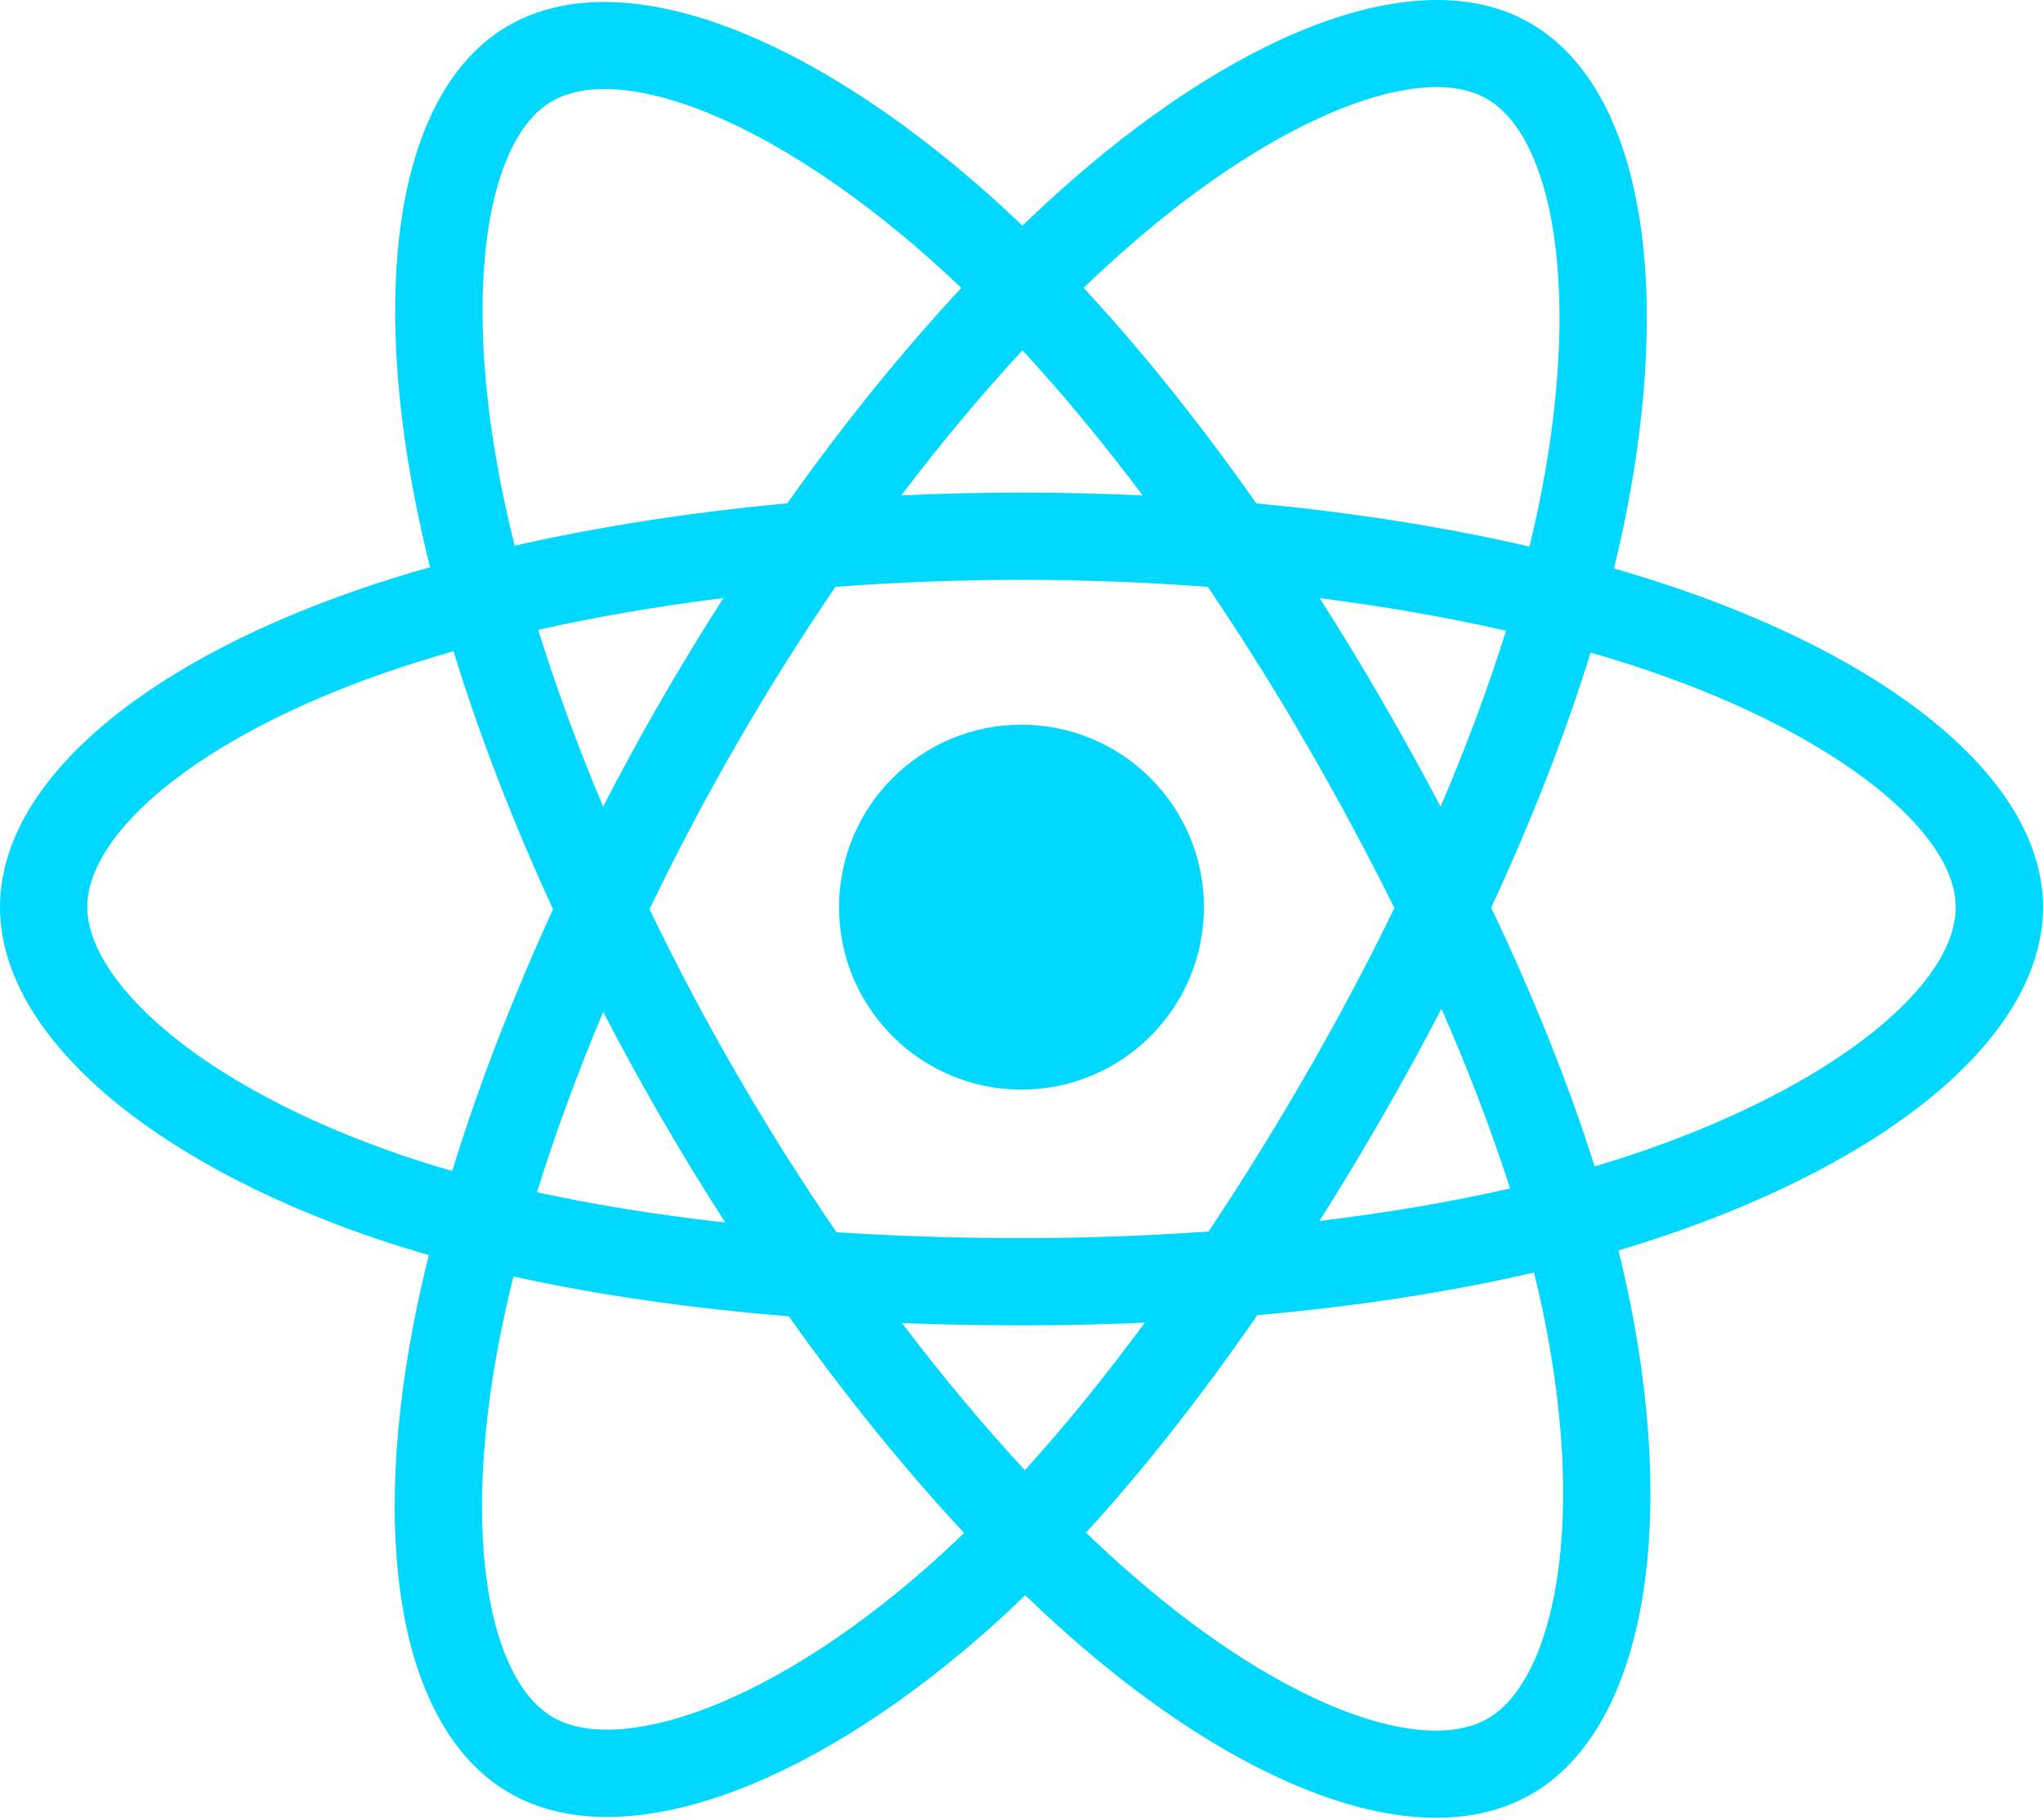
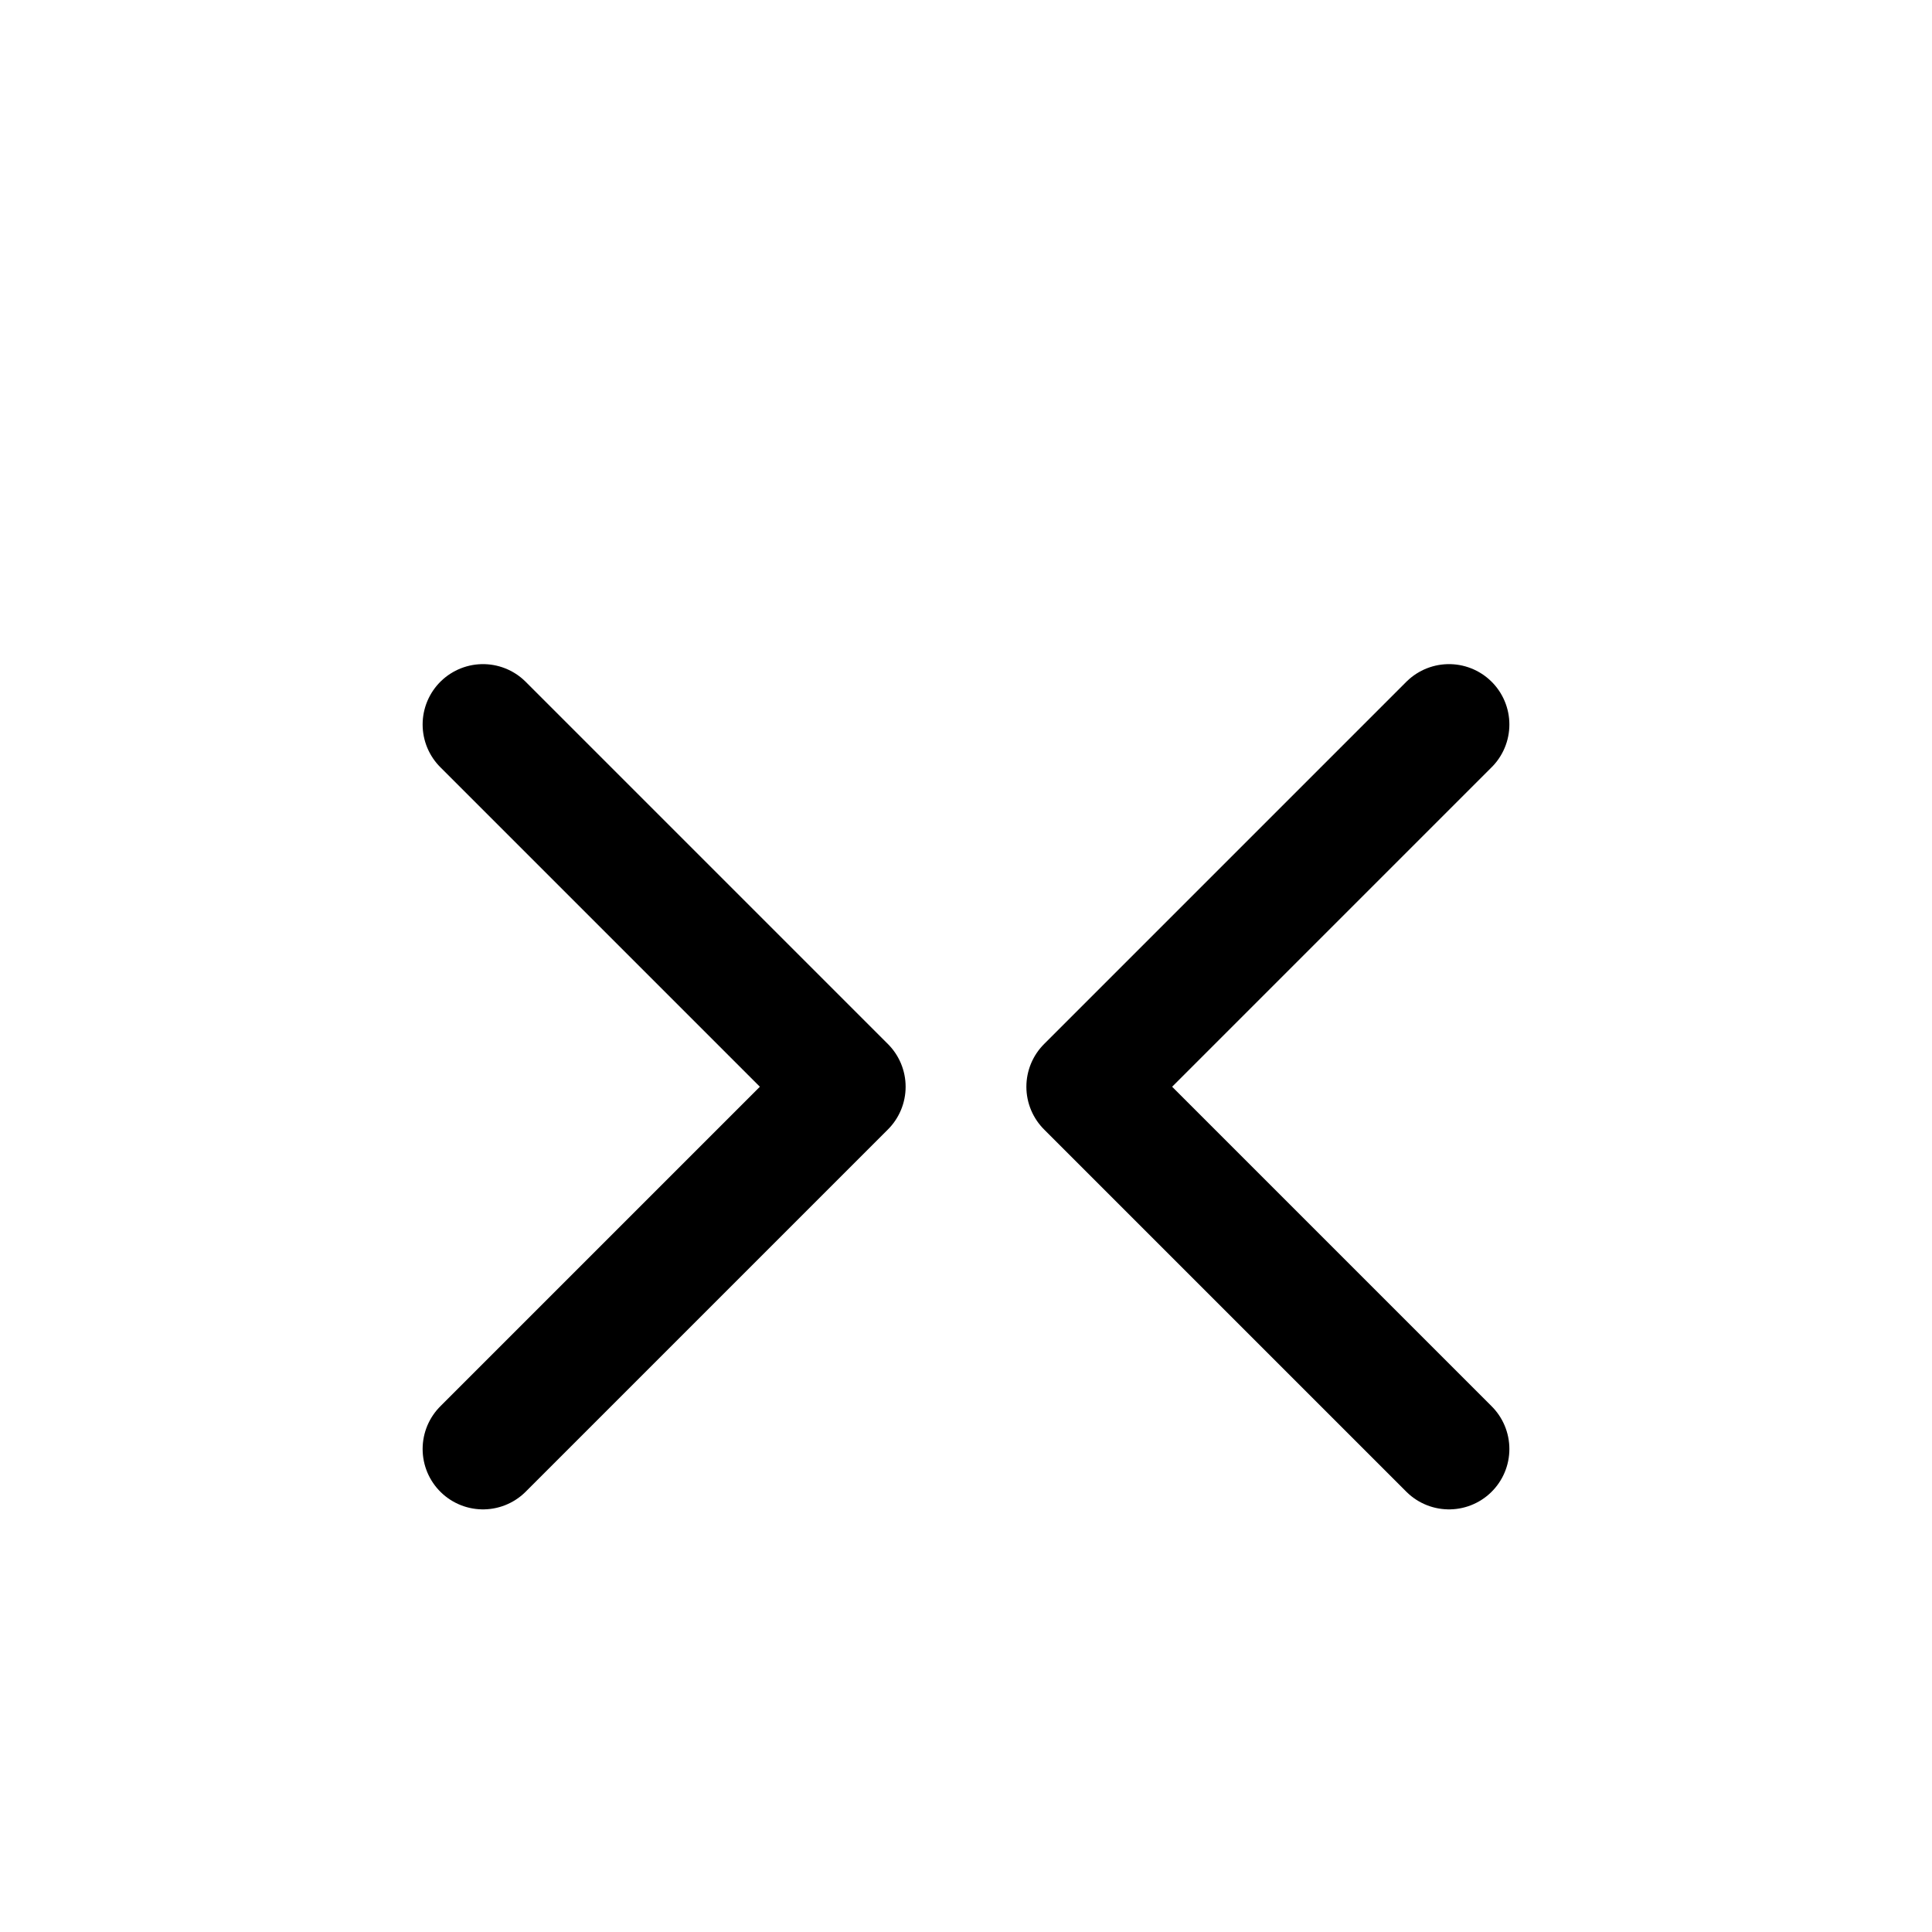
- <svg xmlns="http://www.w3.org/2000/svg" aria-hidden="true" role="img" class="iconify iconify--logos" width="35.93" height="32" preserveAspectRatio="xMidYMid meet" viewBox="0 0 256 228">
-   <path fill="#00D8FF" d="M210.483 73.824a171.49 171.49 0 0 0-8.24-2.597c.465-1.9.893-3.777 1.273-5.621c6.238-30.281 2.16-54.676-11.769-62.708c-13.355-7.7-35.196.329-57.254 19.526a171.23 171.23 0 0 0-6.375 5.848a155.866 155.866 0 0 0-4.241-3.917C100.759 3.829 77.587-4.822 63.673 3.233C50.33 10.957 46.379 33.89 51.995 62.588a170.974 170.974 0 0 0 1.892 8.48c-3.28.932-6.445 1.924-9.474 2.98C17.309 83.498 0 98.307 0 113.668c0 15.865 18.582 31.778 46.812 41.427a145.52 145.52 0 0 0 6.921 2.165a167.467 167.467 0 0 0-2.01 9.138c-5.354 28.2-1.173 50.591 12.134 58.266c13.744 7.926 36.812-.22 59.273-19.855a145.567 145.567 0 0 0 5.342-4.923a168.064 168.064 0 0 0 6.92 6.314c21.758 18.722 43.246 26.282 56.54 18.586c13.731-7.949 18.194-32.003 12.4-61.268a145.016 145.016 0 0 0-1.535-6.842c1.62-.48 3.21-.974 4.76-1.488c29.348-9.723 48.443-25.443 48.443-41.52c0-15.417-17.868-30.326-45.517-39.844Zm-6.365 70.984c-1.4.463-2.836.91-4.3 1.345c-3.24-10.257-7.612-21.163-12.963-32.432c5.106-11 9.31-21.767 12.459-31.957c2.619.758 5.16 1.557 7.61 2.4c23.69 8.156 38.14 20.213 38.14 29.504c0 9.896-15.606 22.743-40.946 31.14Zm-10.514 20.834c2.562 12.94 2.927 24.64 1.23 33.787c-1.524 8.219-4.59 13.698-8.382 15.893c-8.067 4.67-25.32-1.4-43.927-17.412a156.726 156.726 0 0 1-6.437-5.87c7.214-7.889 14.423-17.06 21.459-27.246c12.376-1.098 24.068-2.894 34.671-5.345a134.17 134.17 0 0 1 1.386 6.193ZM87.276 214.515c-7.882 2.783-14.16 2.863-17.955.675c-8.075-4.657-11.432-22.636-6.853-46.752a156.923 156.923 0 0 1 1.869-8.499c10.486 2.32 22.093 3.988 34.498 4.994c7.084 9.967 14.501 19.128 21.976 27.15a134.668 134.668 0 0 1-4.877 4.492c-9.933 8.682-19.886 14.842-28.658 17.94ZM50.35 144.747c-12.483-4.267-22.792-9.812-29.858-15.863c-6.35-5.437-9.555-10.836-9.555-15.216c0-9.322 13.897-21.212 37.076-29.293c2.813-.98 5.757-1.905 8.812-2.773c3.204 10.42 7.406 21.315 12.477 32.332c-5.137 11.18-9.399 22.249-12.634 32.792a134.718 134.718 0 0 1-6.318-1.979Zm12.378-84.26c-4.811-24.587-1.616-43.134 6.425-47.789c8.564-4.958 27.502 2.111 47.463 19.835a144.318 144.318 0 0 1 3.841 3.545c-7.438 7.987-14.787 17.08-21.808 26.988c-12.04 1.116-23.565 2.908-34.161 5.309a160.342 160.342 0 0 1-1.76-7.887Zm110.427 27.268a347.8 347.8 0 0 0-7.785-12.803c8.168 1.033 15.994 2.404 23.343 4.08c-2.206 7.072-4.956 14.465-8.193 22.045a381.151 381.151 0 0 0-7.365-13.322Zm-45.032-43.861c5.044 5.465 10.096 11.566 15.065 18.186a322.04 322.04 0 0 0-30.257-.006c4.974-6.559 10.069-12.652 15.192-18.18ZM82.802 87.83a323.167 323.167 0 0 0-7.227 13.238c-3.184-7.553-5.909-14.98-8.134-22.152c7.304-1.634 15.093-2.97 23.209-3.984a321.524 321.524 0 0 0-7.848 12.897Zm8.081 65.352c-8.385-.936-16.291-2.203-23.593-3.793c2.26-7.3 5.045-14.885 8.298-22.6a321.187 321.187 0 0 0 7.257 13.246c2.594 4.48 5.28 8.868 8.038 13.147Zm37.542 31.03c-5.184-5.592-10.354-11.779-15.403-18.433c4.902.192 9.899.29 14.978.29c5.218 0 10.376-.117 15.453-.343c-4.985 6.774-10.018 12.97-15.028 18.486Zm52.198-57.817c3.422 7.8 6.306 15.345 8.596 22.52c-7.422 1.694-15.436 3.058-23.88 4.071a382.417 382.417 0 0 0 7.859-13.026a347.403 347.403 0 0 0 7.425-13.565Zm-16.898 8.101a358.557 358.557 0 0 1-12.281 19.815a329.4 329.4 0 0 1-23.444.823c-7.967 0-15.716-.248-23.178-.732a310.202 310.202 0 0 1-12.513-19.846h.001a307.41 307.41 0 0 1-10.923-20.627a310.278 310.278 0 0 1 10.89-20.637l-.001.001a307.318 307.318 0 0 1 12.413-19.761c7.613-.576 15.42-.876 23.31-.876H128c7.926 0 15.743.303 23.354.883a329.357 329.357 0 0 1 12.335 19.695a358.489 358.489 0 0 1 11.036 20.54a329.472 329.472 0 0 1-11 20.722Zm22.56-122.124c8.572 4.944 11.906 24.881 6.52 51.026c-.344 1.668-.73 3.367-1.15 5.09c-10.622-2.452-22.155-4.275-34.23-5.408c-7.034-10.017-14.323-19.124-21.64-27.008a160.789 160.789 0 0 1 5.888-5.4c18.9-16.447 36.564-22.941 44.612-18.3ZM128 90.808c12.625 0 22.86 10.235 22.86 22.86s-10.235 22.86-22.86 22.86s-22.86-10.235-22.86-22.86s10.235-22.86 22.86-22.86Z" />
+ <svg xmlns="http://www.w3.org/2000/svg" width="64" height="64" viewBox="0 0 64 64" fill="none">
+   <path d="M16 24L28 36L16 48" stroke="#000000" stroke-width="4" stroke-linecap="round" stroke-linejoin="round" />
+   <path d="M48 24L36 36L48 48" stroke="#000000" stroke-width="4" stroke-linecap="round" stroke-linejoin="round" />
</svg>
